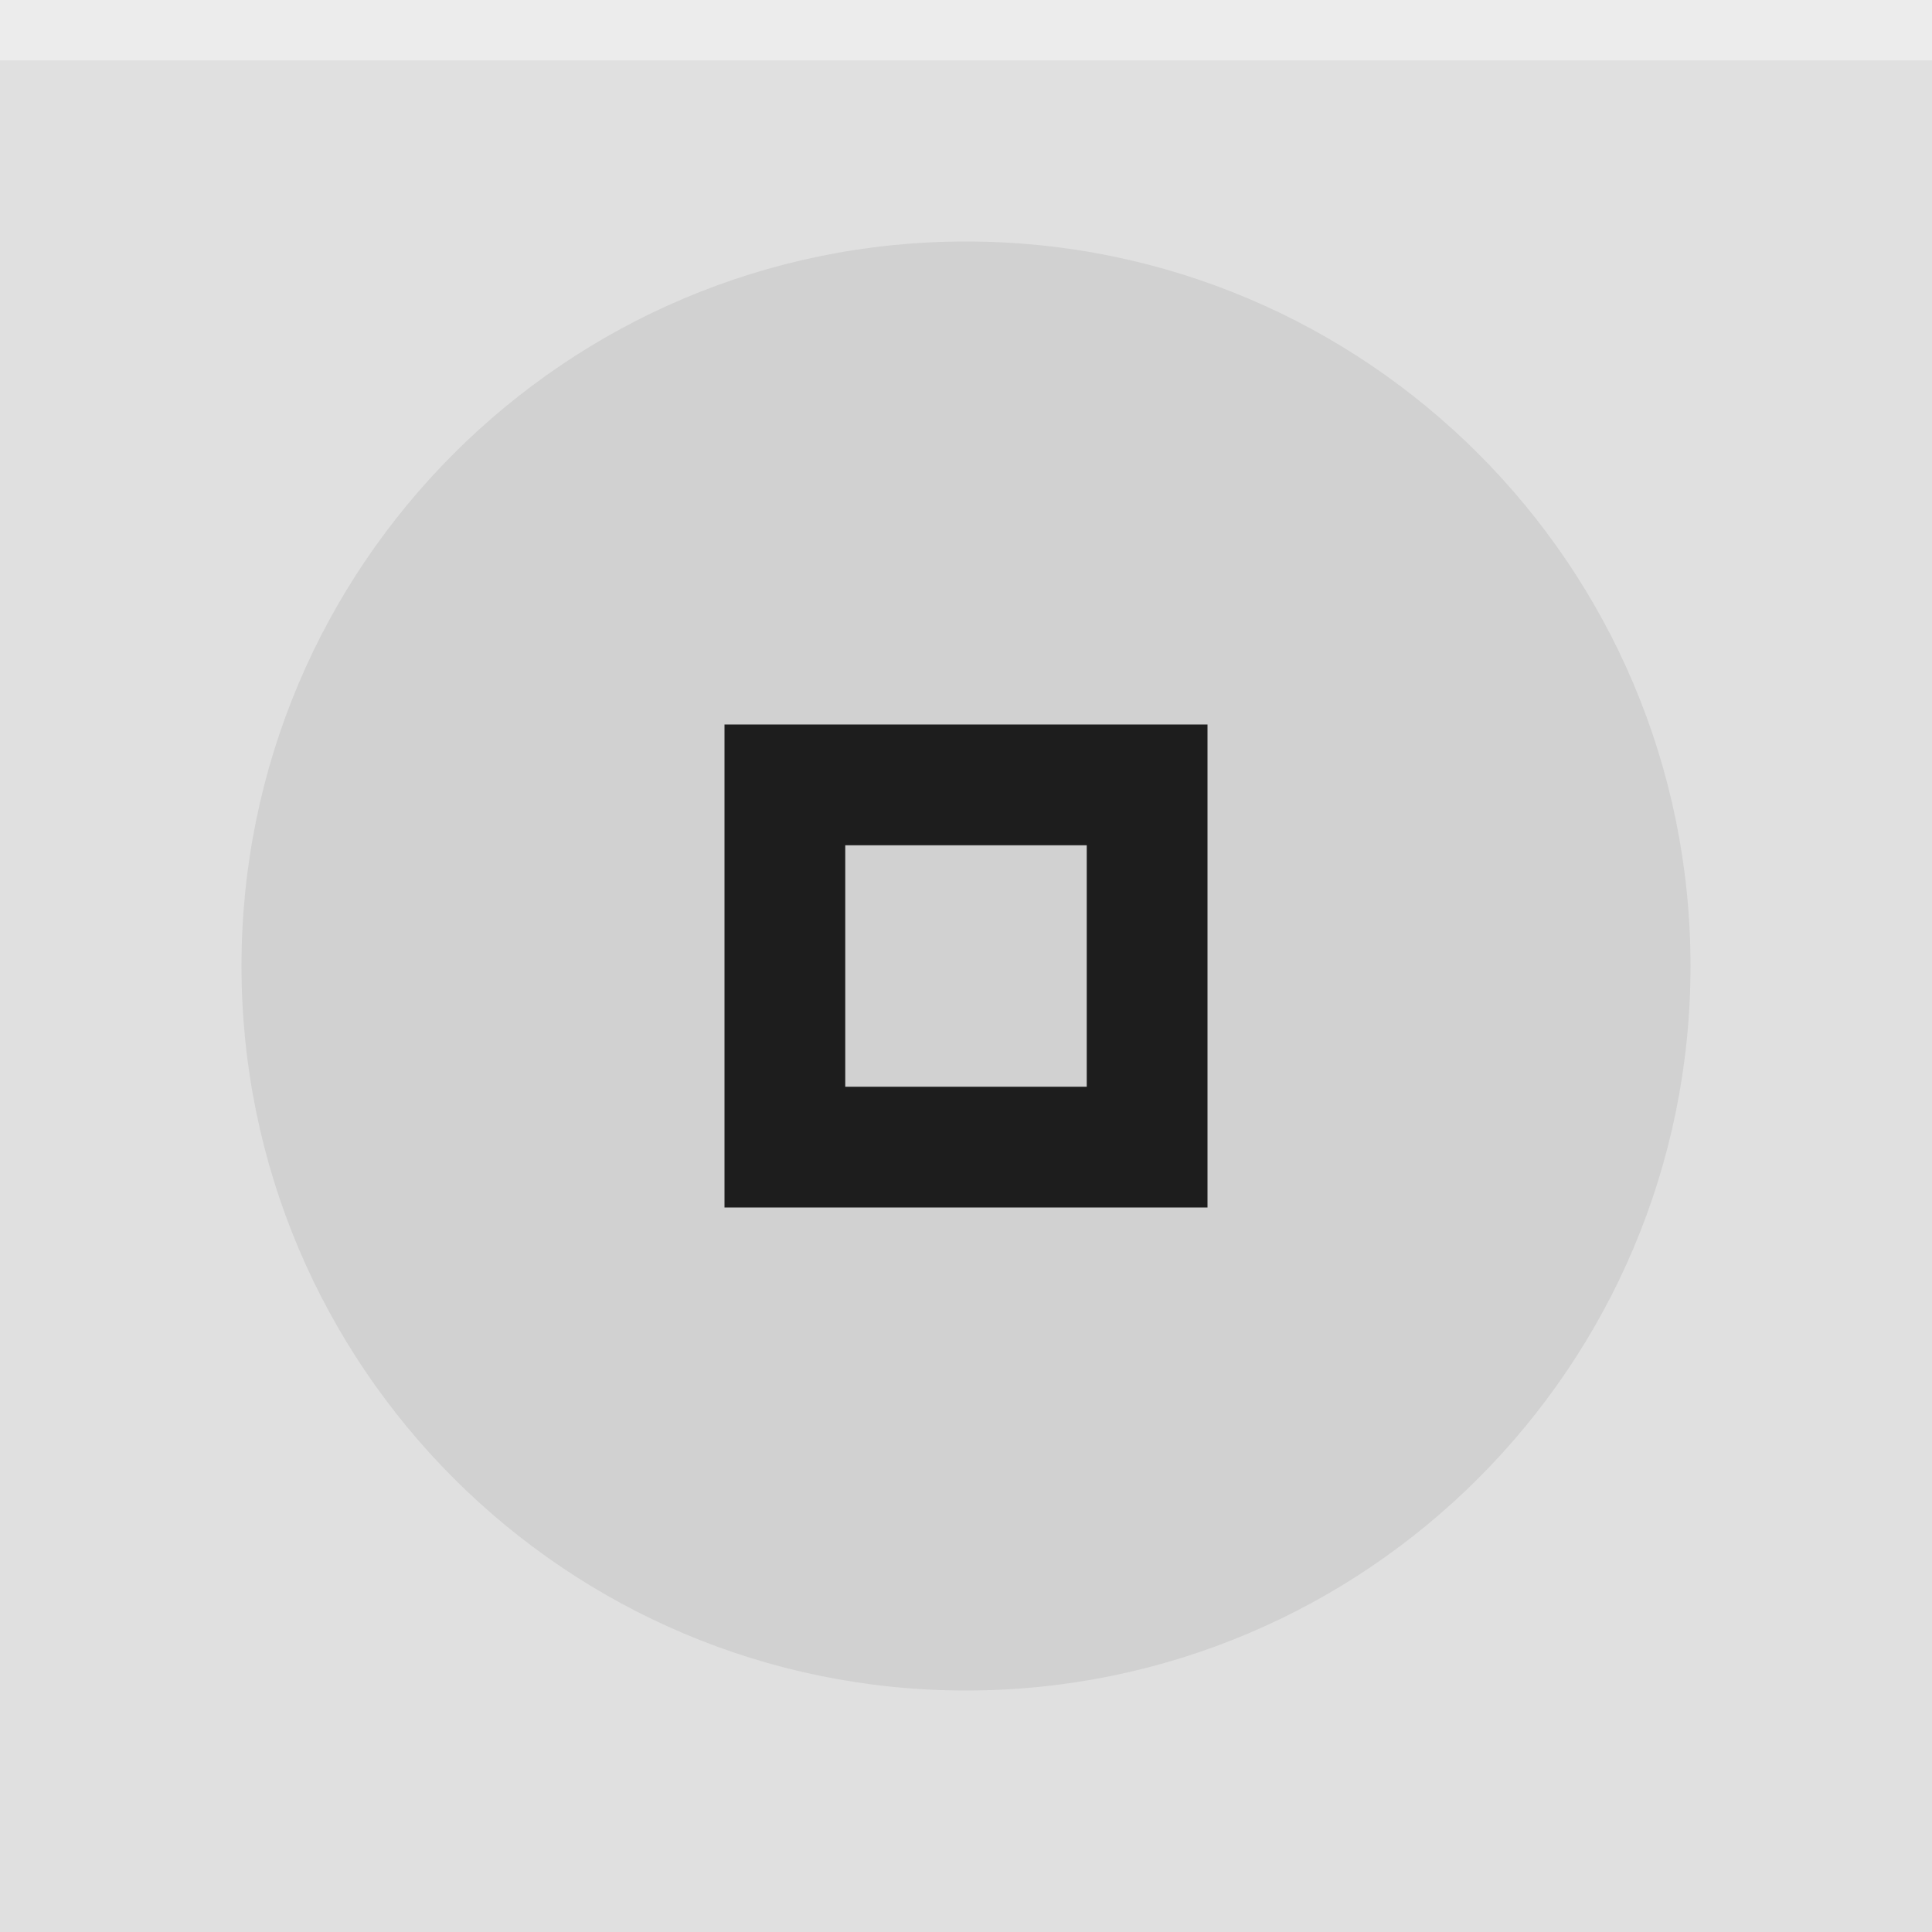
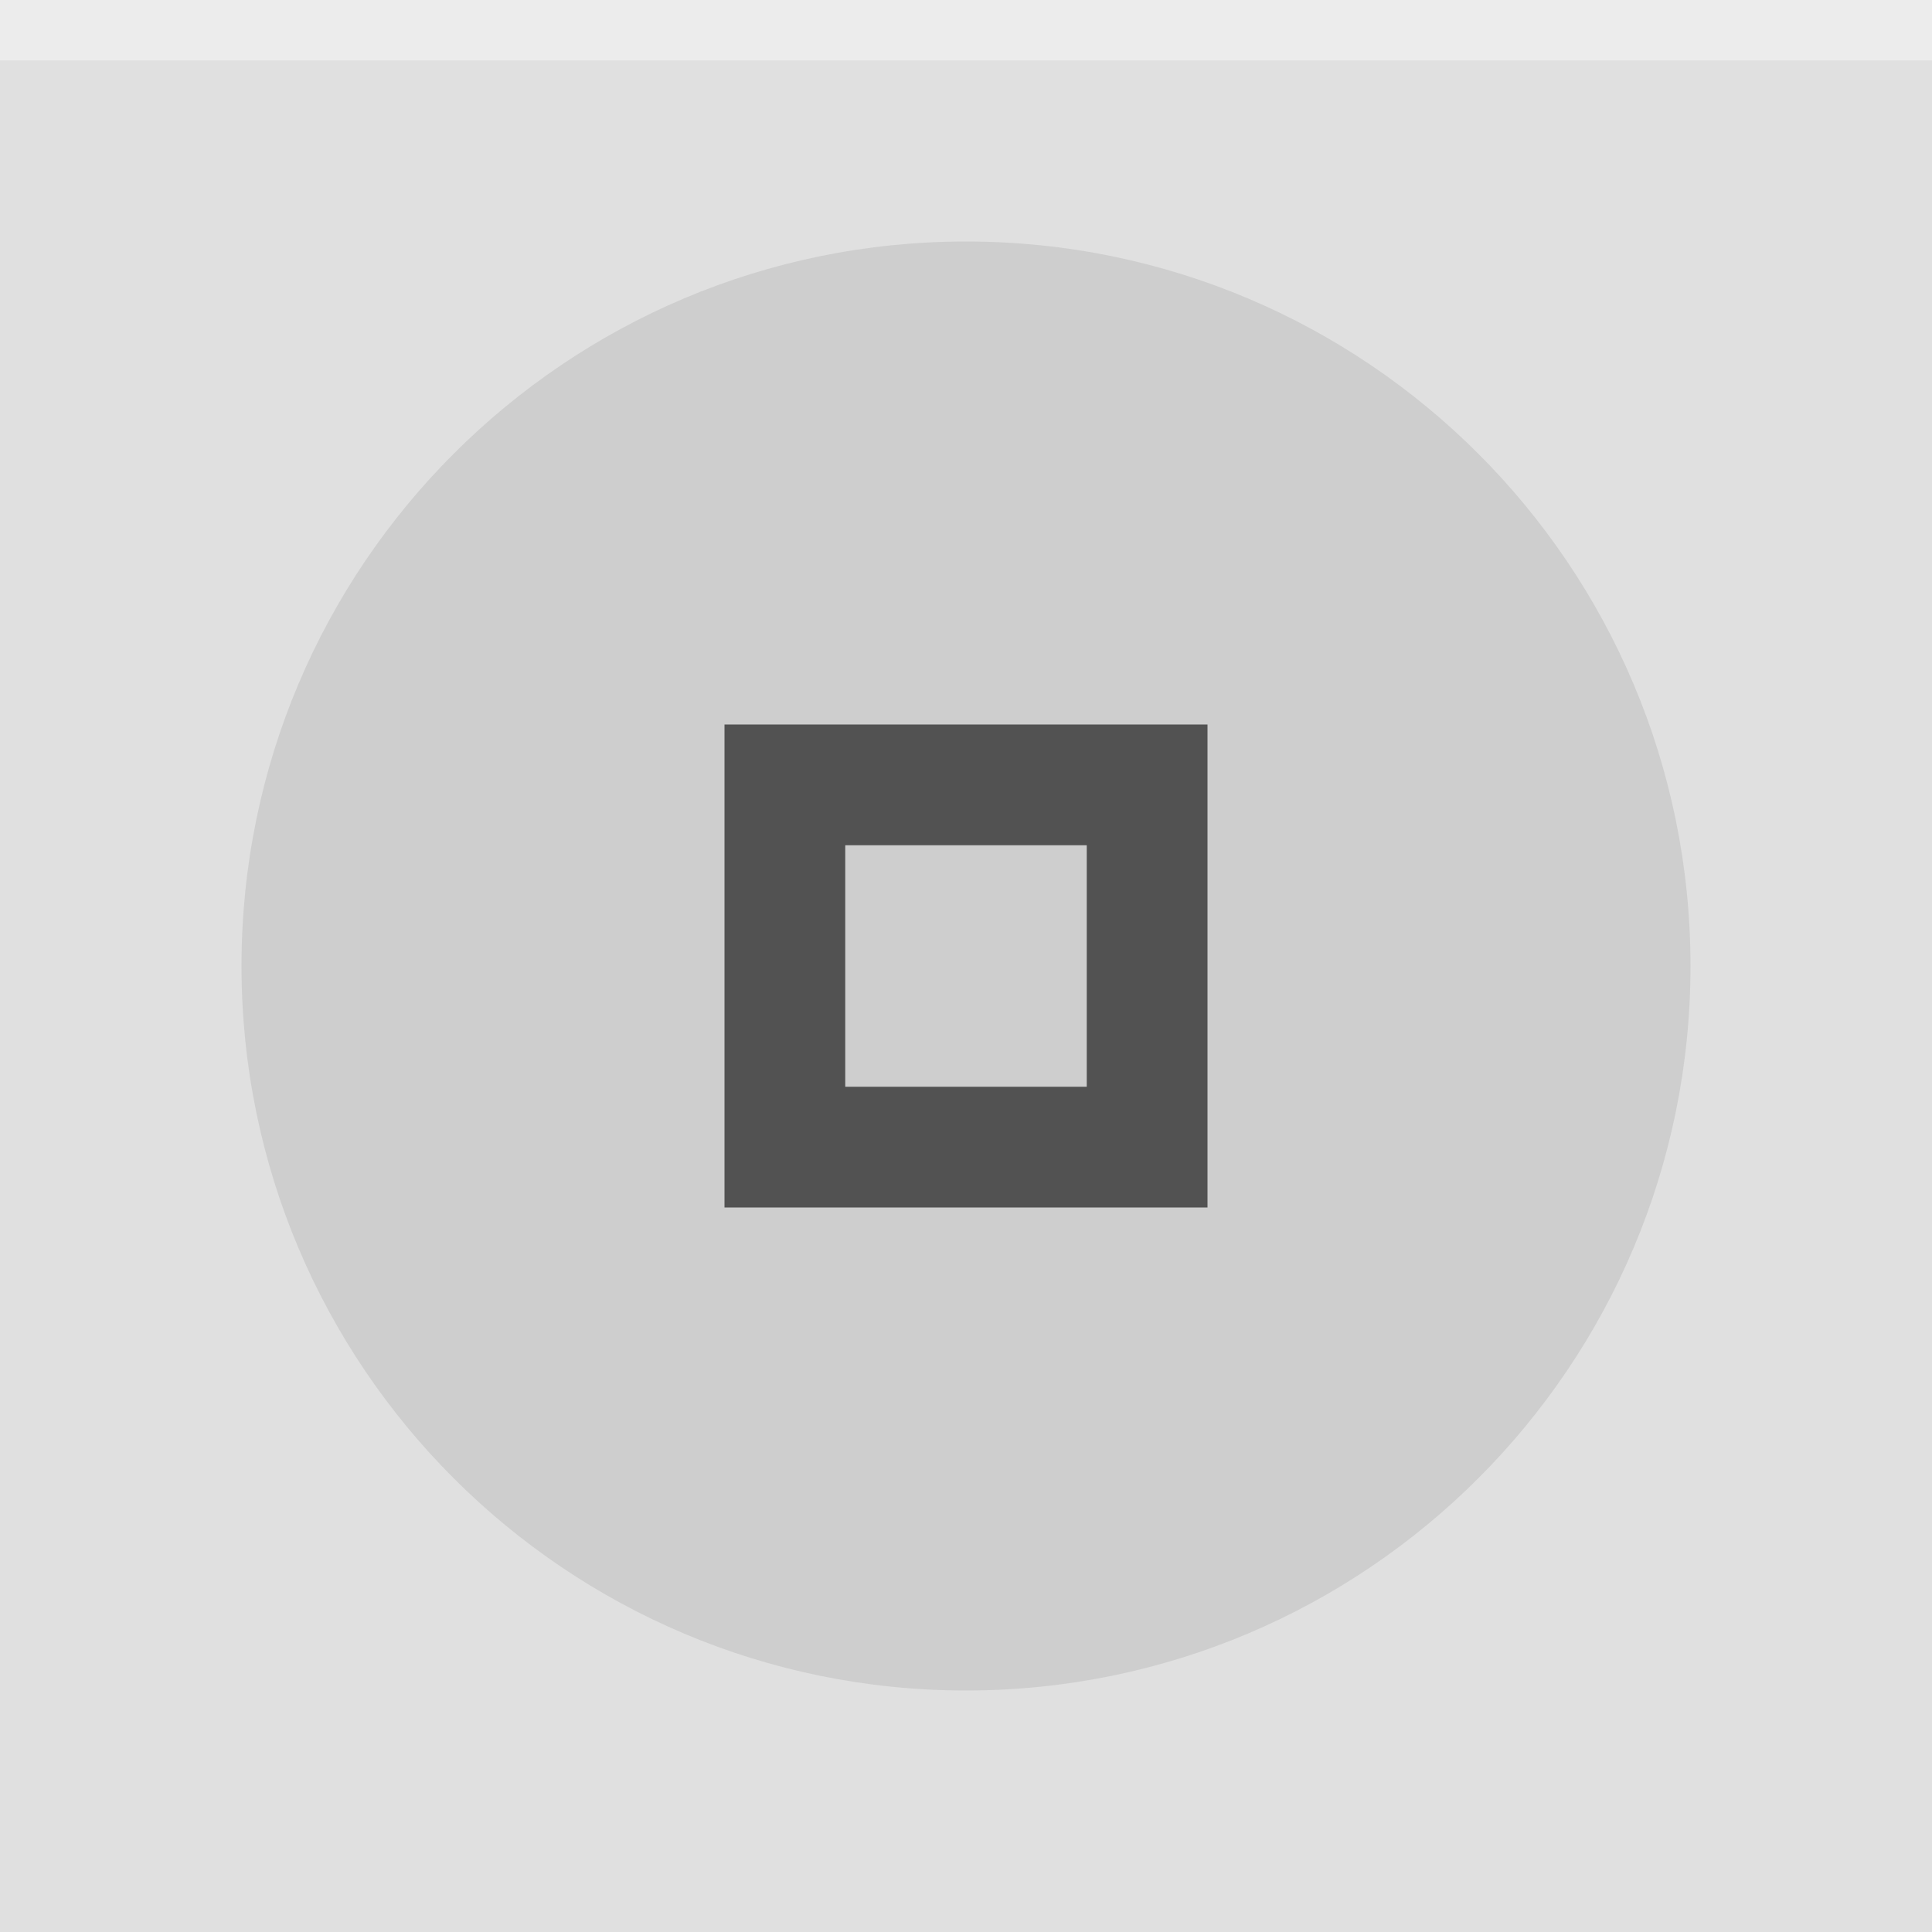
<svg xmlns="http://www.w3.org/2000/svg" width="32" height="32" viewBox="0 0 32 32">
-   <rect width="32" height="32" fill="#E0E0E0" />
-   <rect width="32" height="1" fill="#FFFFFF" fill-opacity="0.4" />
-   <g fill="#000000" opacity="0.87">
-     <circle cx="16" cy="16" r="12" opacity="0.08" />
-     <path d="m12 12v8h8v-8zm2 2h4v4h-4z" />
+   <rect width="32" height="32" fill="#e0e0e0" />
+   <rect width="32" height="1" fill="#ffffff" fill-opacity=".4" />
+   <g fill="#000000">
+     <circle cx="16" cy="16" r="12" opacity=".08" />
+     <path d="m12 12v8h8v-8zm2 2h4v4h-4z" opacity=".6" />
  </g>
</svg>
